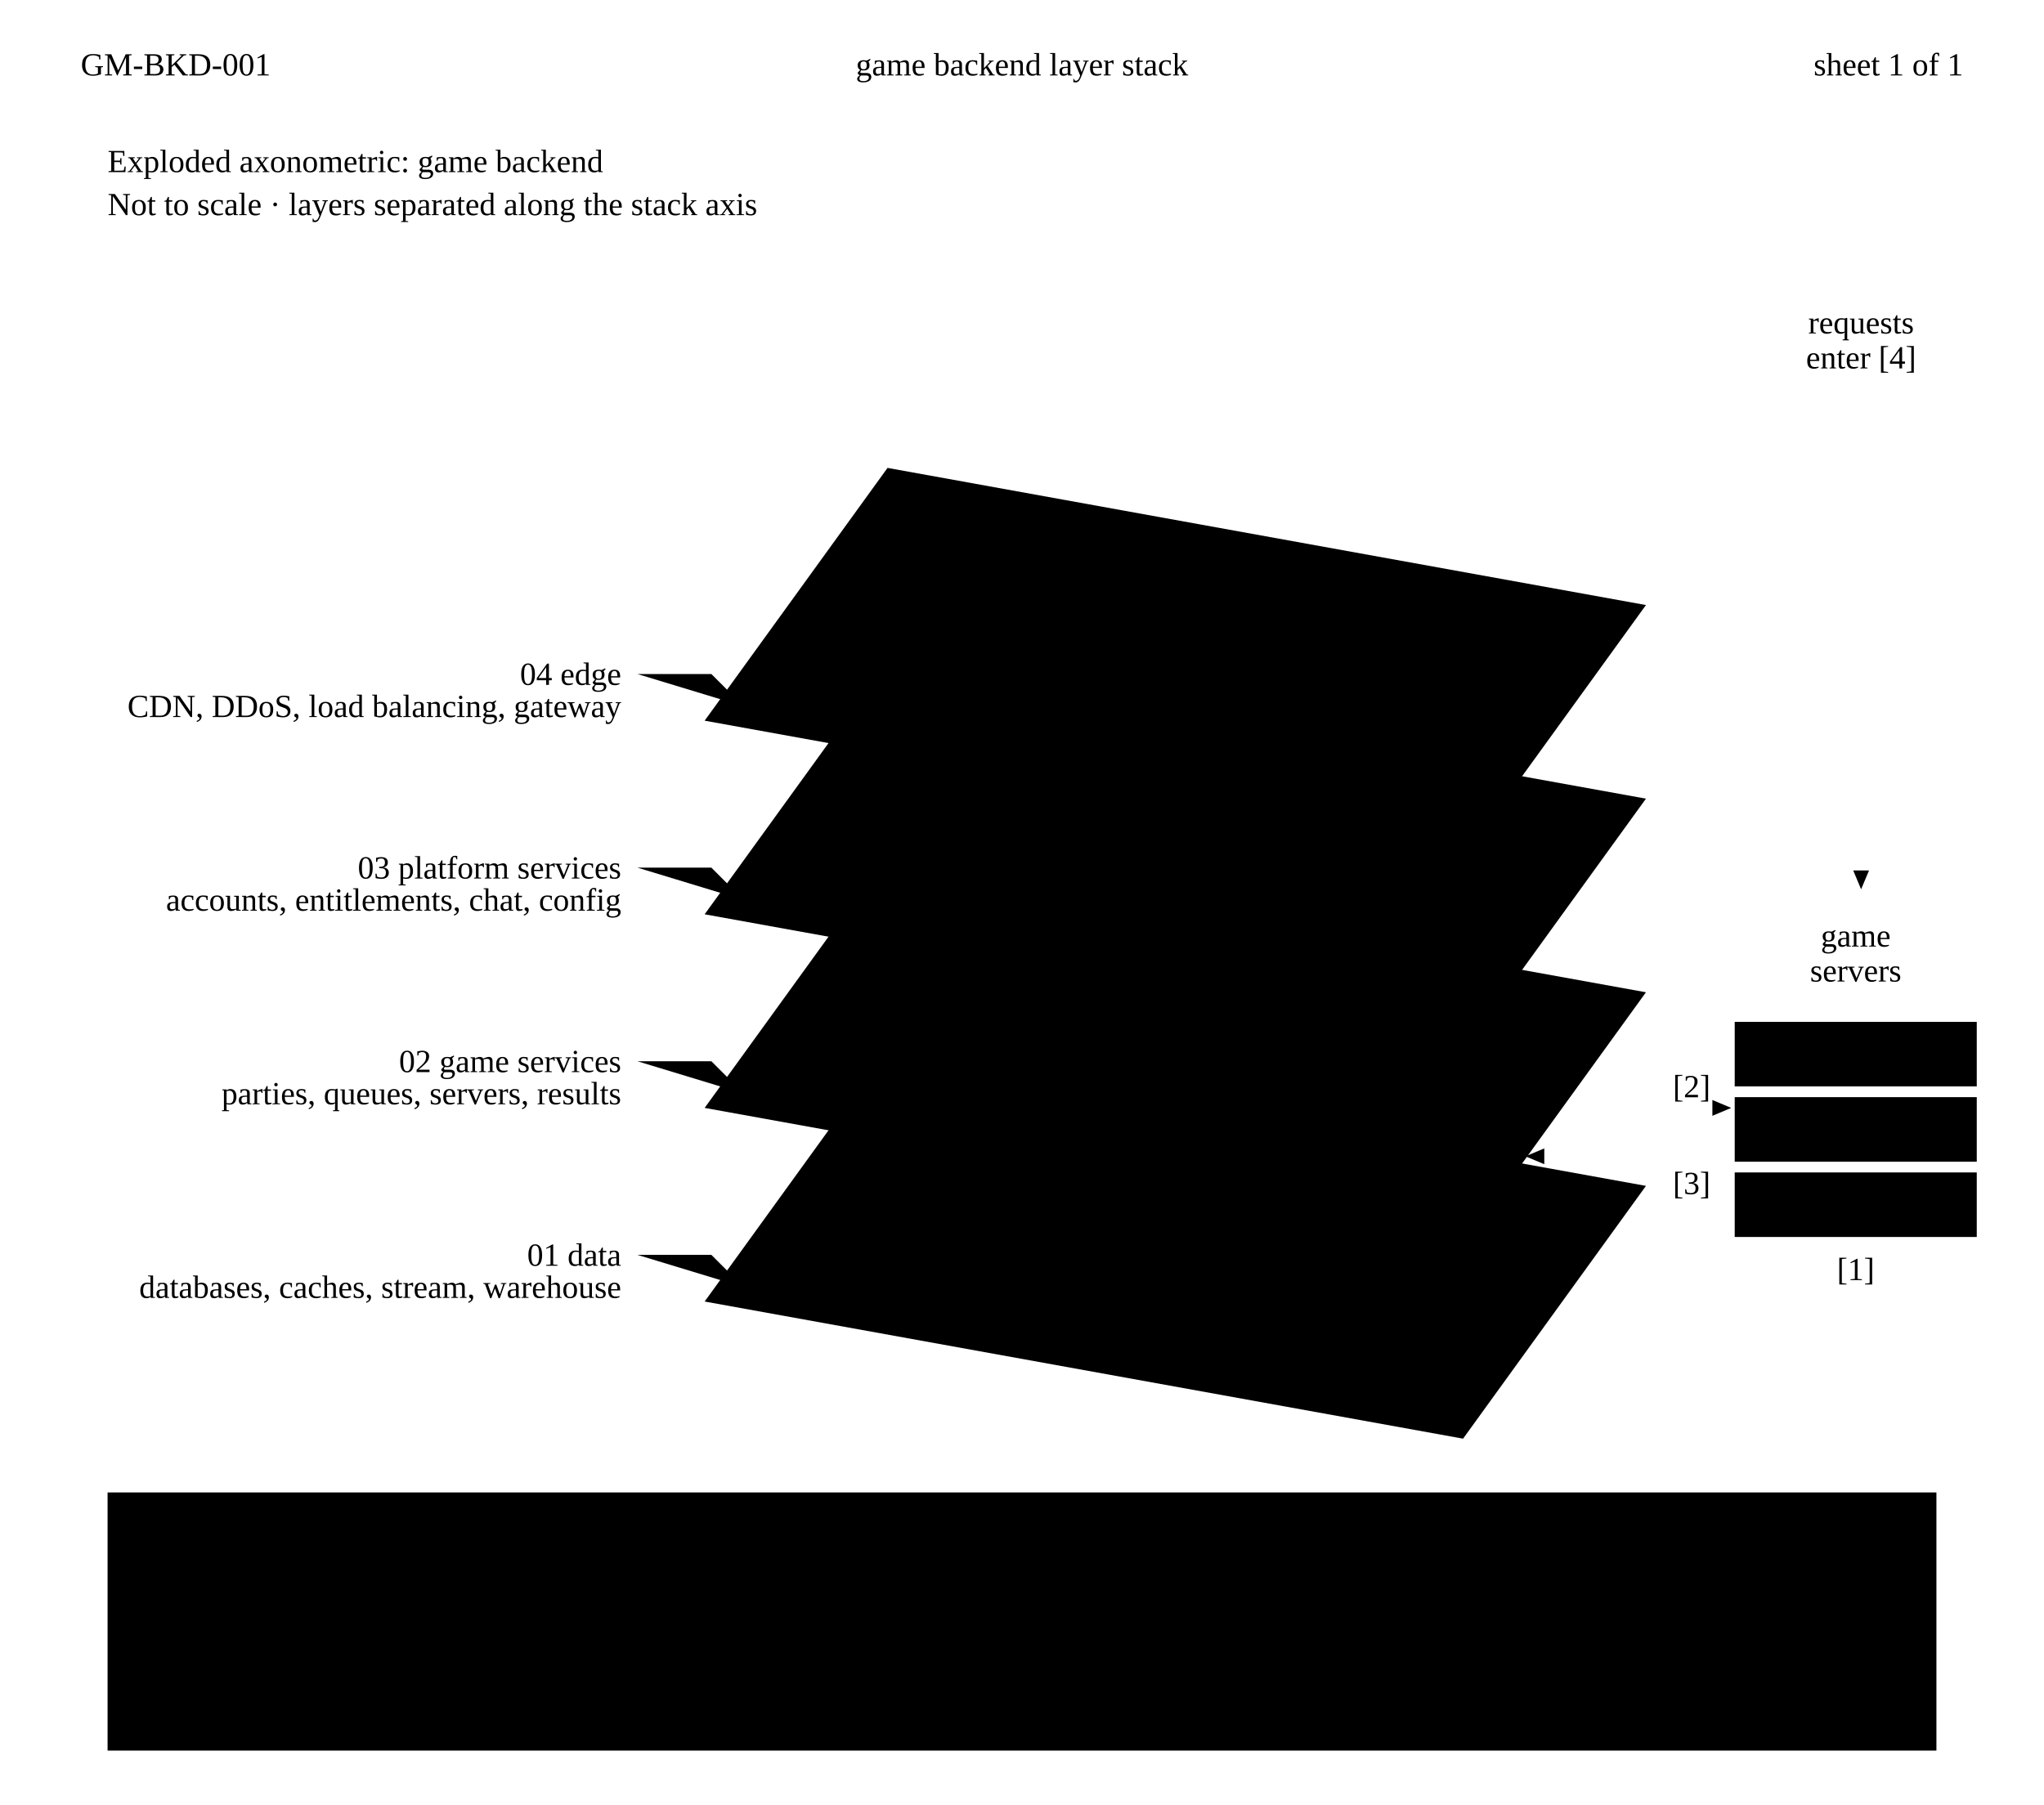
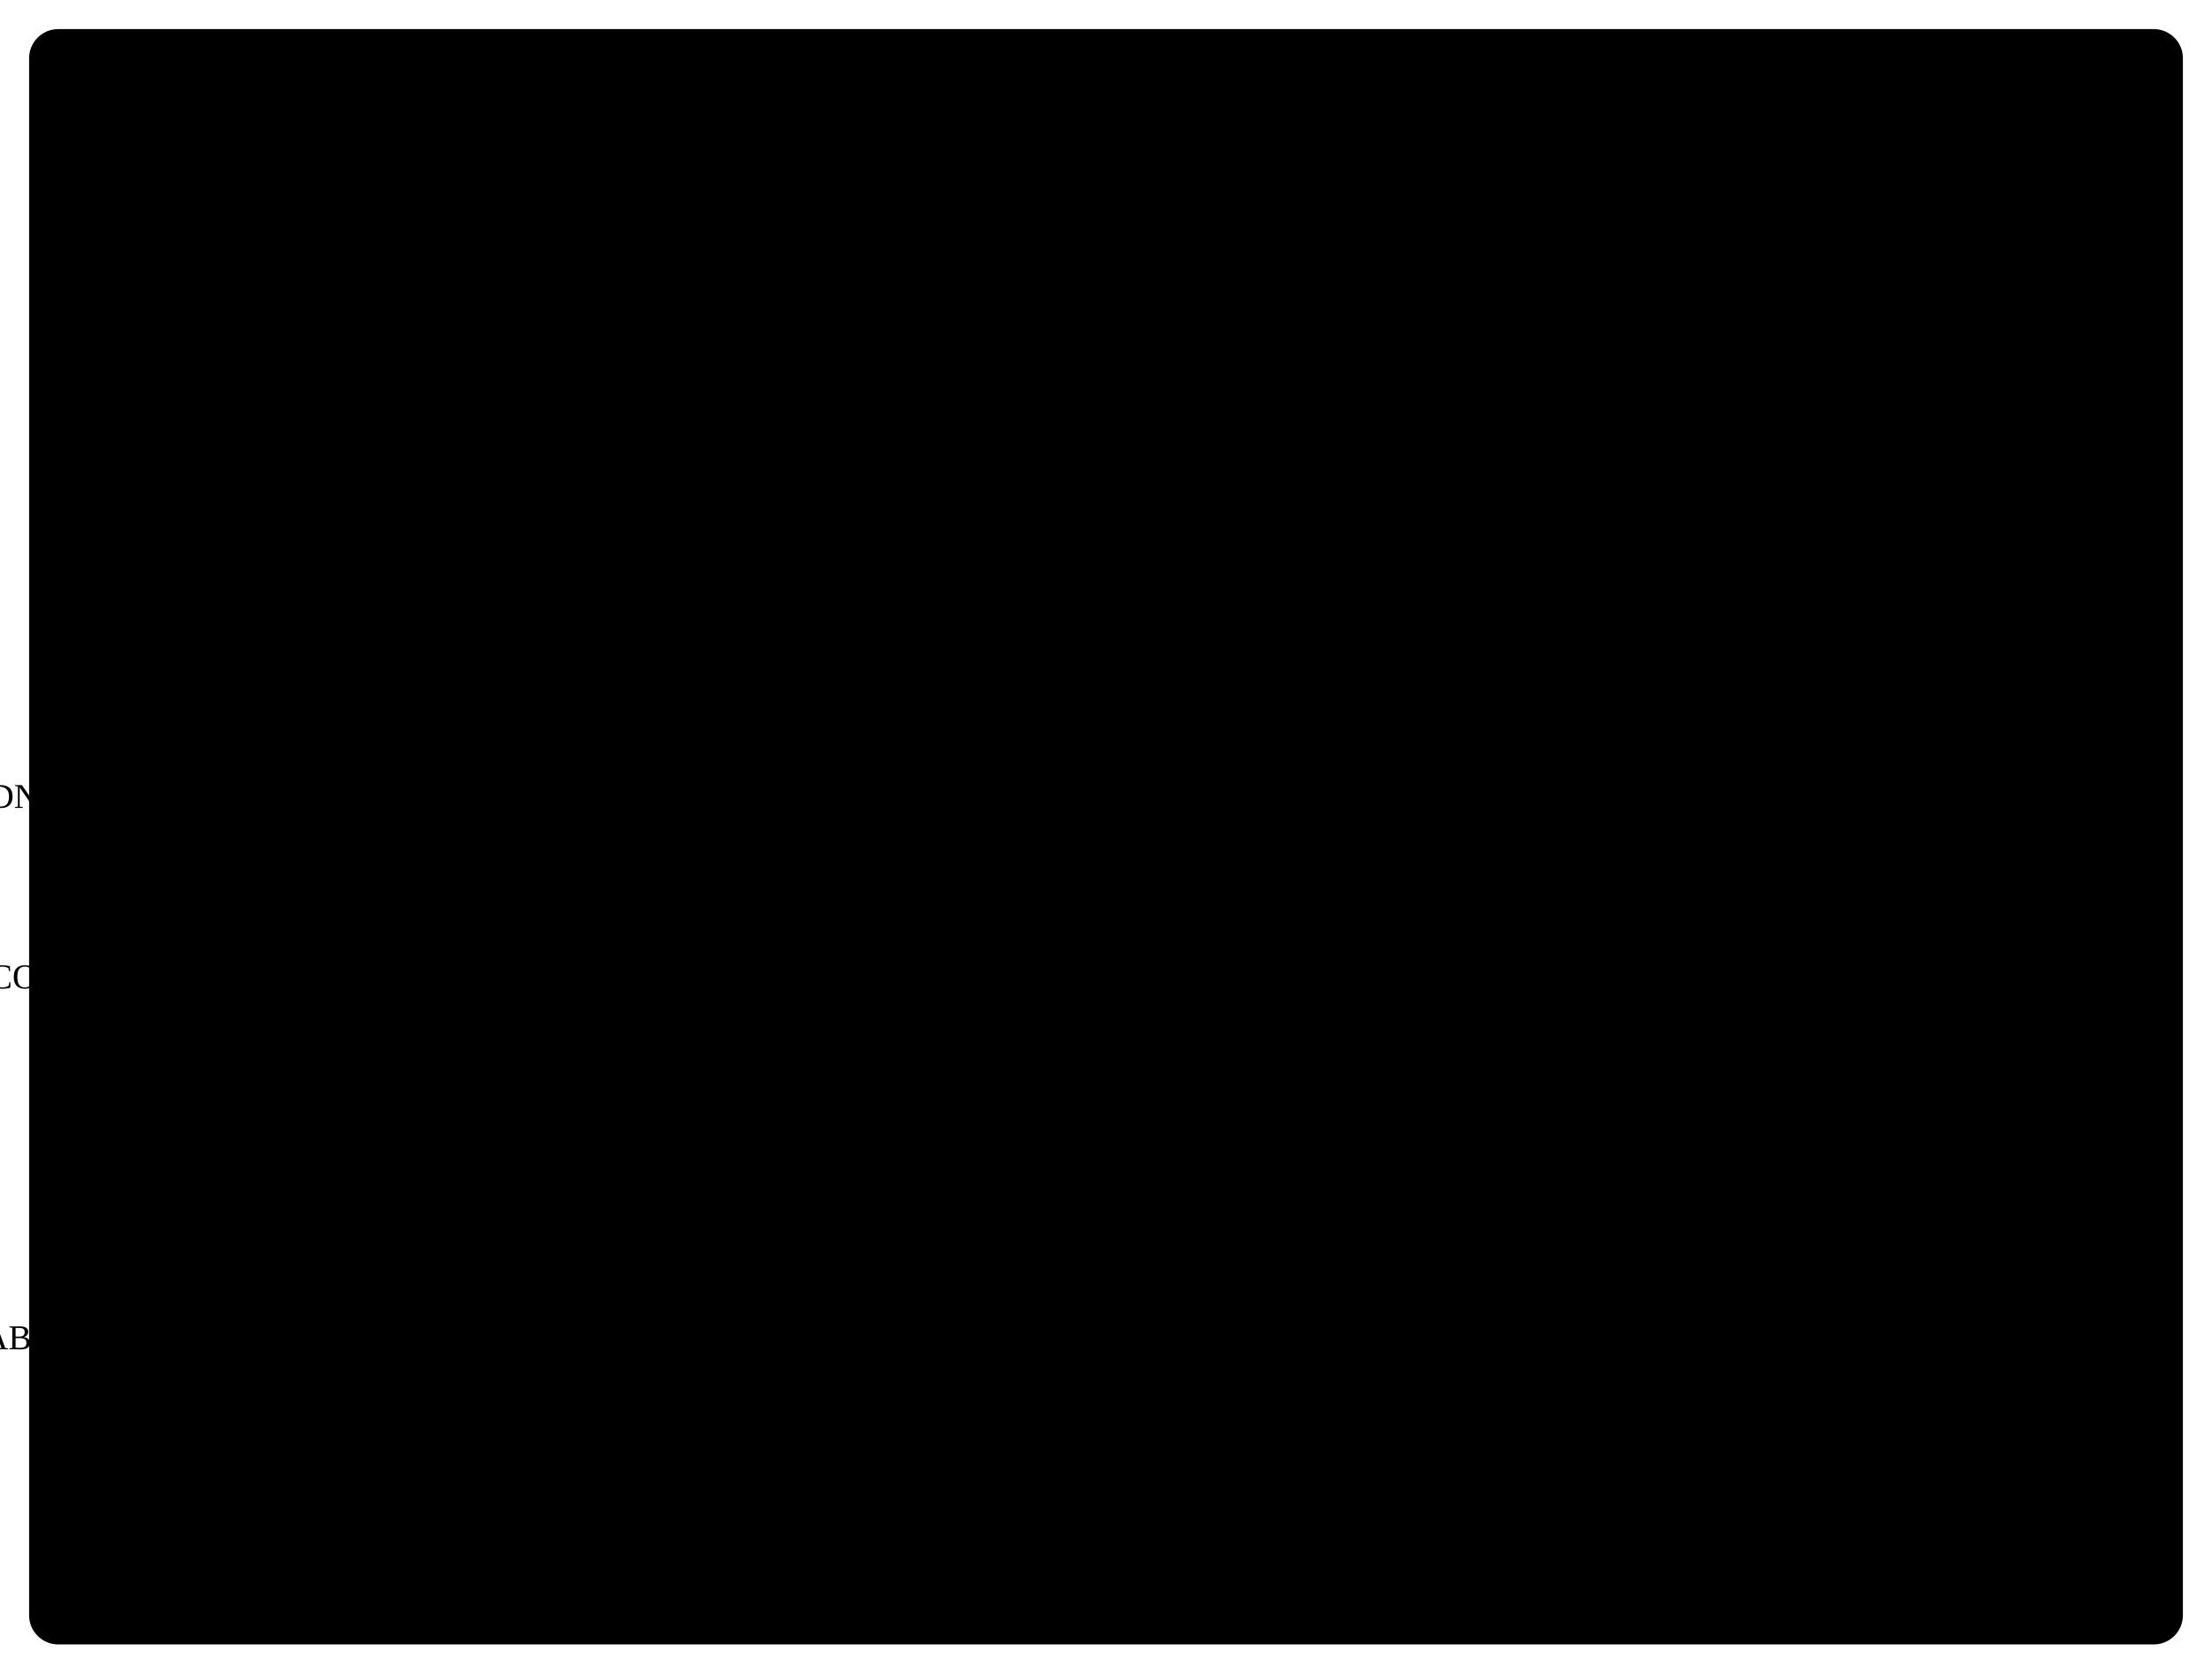
- <svg xmlns="http://www.w3.org/2000/svg" class="dwg" viewBox="0 0 760 671">
+ <svg xmlns="http://www.w3.org/2000/svg" class="dwg" viewBox="0 0 760 575">
  <defs>
-     <marker id="gm-bks-ah" viewBox="0 0 10 10" refX="9" refY="5" markerWidth="7" markerHeight="7" markerUnits="userSpaceOnUse" orient="auto-start-reverse">
-       <path class="ah ink" d="M0,0.8L10,5L0,9.2Z" />
+     <marker id="gm-bks-ah" viewBox="0 0 10 10" refX="10" refY="5" markerWidth="6" markerHeight="6" markerUnits="userSpaceOnUse" orient="auto-start-reverse">
+       <path class="ah ink" d="M0,1.6L10,5L0,8.4Z" />
    </marker>
+     <marker id="gm-bks-ah-hl" viewBox="0 0 10 10" refX="10" refY="5" markerWidth="6" markerHeight="6" markerUnits="userSpaceOnUse" orient="auto-start-reverse">
+       <path class="ah hl" d="M0,1.6L10,5L0,8.4Z" />
+     </marker>
+     <pattern id="gm-bks-hatch" width="5" height="5" patternUnits="userSpaceOnUse" patternTransform="rotate(45)">
+       <path class="hatch-ln" d="M0,0V5" />
+     </pattern>
  </defs>
-   <path class="ln" d="M20,12H740M20,36H740" />
-   <text class="cap ink" x="30" y="24" dominant-baseline="central">GM-BKD-001</text>
-   <text class="cap" x="380" y="24" text-anchor="middle" dominant-baseline="central">game backend layer stack</text>
-   <text class="cap" x="730" y="24" text-anchor="end" dominant-baseline="central">sheet 1 of 1</text>
-   <text class="vt" x="40" y="64">Exploded axonometric: game backend</text>
-   <text class="vs" x="40" y="80">Not to scale · layers separated along the stack axis</text>
-   <path class="phantom" d="M262,268V484M612,225V441" />
-   <g class="iso" transform="matrix(.94 .17 -.34 .47 330 390)">
-     <rect class="obj fill-2" width="300" height="200" />
-     <rect class="cell band" x="20" y="100" width="57.5" height="60" />
-     <rect class="cell band" x="87.5" y="100" width="57.5" height="60" />
-     <rect class="cell band" x="155" y="100" width="57.5" height="60" />
-     <rect class="cell band" x="222.5" y="100" width="57.5" height="60" />
+   <rect class="sheet" x="10" y="10" width="740" height="555" rx="10" />
+   <text class="nth" x="32" y="40">NOTES:</text>
+   <text class="nt" x="78.6" y="40">(UNLESS OTHERWISE SPECIFIED)</text>
+   <rect class="nb" x="32" y="53.3" width="11" height="11" />
+   <text class="nbt" x="37.5" y="61.5" text-anchor="middle">1</text>
+   <text class="nt" x="50" y="62">GAME SERVERS RUN BESIDE THE STACK, NOT IN IT: THEY MEET IT ONLY AT MATCH START AND AT THE RESULT.</text>
+   <rect class="nb" x="32" y="70.3" width="11" height="11" />
+   <text class="nbt" x="37.5" y="78.5" text-anchor="middle">2</text>
+   <text class="nt" x="50" y="79">MATCH START: PROVISIONING HANDS THE ASSIGNED SERVER A SIGNED ROSTER, MAP, MODE AND LOADOUTS.</text>
+   <rect class="nb" x="32" y="87.3" width="11" height="11" />
+   <text class="nbt" x="37.5" y="95.5" text-anchor="middle">3</text>
+   <text class="nt" x="50" y="96">RESULT: THE ASSIGNED SERVER REPORTS ONCE PER MATCH; THE HIGHLIGHTED RESULTS SERVICE ACCEPTS IT ONCE.</text>
+   <rect class="nb" x="32" y="104.3" width="11" height="11" />
+   <text class="nbt" x="37.5" y="112.5" text-anchor="middle">4</text>
+   <text class="nt" x="50" y="113">RIOT, DEC 2020: VALORANT REQUESTS PASS CLOUDFLARE, THEN NGINX; 30+ PLATFORM SERVICES SIT BELOW.</text>
+   <text class="nt" x="50" y="130">NOT TO SCALE. LAYERS SEPARATED ALONG THE STACK AXIS; PLATE CONTENTS ARE SCHEMATIC.</text>
+   <path class="phantom" d="M340,369L340,183" />
+   <path class="phantom" d="M593.8,414.9L593.8,228.9" />
+   <path class="phantom" d="M532.6,499.5L532.6,313.5" />
+   <path class="phantom" d="M278.8,453.6L278.8,267.6" />
+   <g class="iso" transform="matrix(0.85 0.15 -0.31 0.42 340 369)">
+     <rect class="obj plate" x="0" y="0" width="300" height="200" />
+     <rect class="obj fill-2" x="14" y="94" width="62" height="86" />
+     <rect class="obj fill-1" x="24" y="108" width="42" height="16" rx="8" />
+     <rect class="obj fill-1" x="24" y="132" width="42" height="16" rx="8" />
+     <rect class="obj fill-1" x="24" y="156" width="42" height="16" rx="8" />
+     <rect class="obj fill-2" x="86" y="94" width="62" height="86" />
+     <rect class="obj fill-1" x="94" y="102" width="12" height="14" />
+     <rect class="obj fill-1" x="110" y="102" width="12" height="14" />
+     <rect class="obj fill-1" x="126" y="102" width="12" height="14" />
+     <rect class="obj fill-1" x="94" y="120" width="12" height="14" />
+     <rect class="obj fill-1" x="110" y="120" width="12" height="14" />
+     <rect class="obj fill-1" x="126" y="120" width="12" height="14" />
+     <rect class="obj fill-1" x="94" y="138" width="12" height="14" />
+     <rect class="obj fill-1" x="110" y="138" width="12" height="14" />
+     <rect class="obj fill-1" x="126" y="138" width="12" height="14" />
+     <rect class="obj fill-1" x="94" y="156" width="12" height="14" />
+     <rect class="obj fill-1" x="110" y="156" width="12" height="14" />
+     <rect class="obj fill-1" x="126" y="156" width="12" height="14" />
+     <rect class="obj fill-2" x="158" y="94" width="62" height="86" />
+     <path class="ctr" d="M166,137L212,137" />
+     <rect class="obj fill-1" x="166" y="129" width="9" height="16" />
+     <rect class="obj fill-1" x="177" y="129" width="9" height="16" />
+     <rect class="obj fill-1" x="188" y="129" width="9" height="16" />
+     <rect class="obj fill-1" x="199" y="129" width="9" height="16" />
+     <rect class="obj fill-2" x="230" y="94" width="58" height="86" />
+     <rect class="obj fill-1" x="240" y="104" width="10" height="66" />
+     <rect class="obj fill-1" x="254" y="104" width="10" height="66" />
+     <rect class="obj fill-1" x="268" y="104" width="10" height="66" />
  </g>
-   <circle class="dot" cx="276.5" cy="478.65" r="2" />
-   <path class="leader" d="M276.5,478.65L264.5,466.65H237" />
-   <text class="sl ink" x="231" y="466.65" text-anchor="end" dominant-baseline="central">01 data</text>
-   <text class="n" x="231" y="482.65" text-anchor="end">databases, caches, stream, warehouse</text>
-   <g class="iso" transform="matrix(.94 .17 -.34 .47 330 318)">
-     <rect class="obj fill-2" width="300" height="200" />
-     <rect class="cell band" x="20" y="100" width="37" height="60" />
-     <rect class="cell band" x="64.6" y="100" width="37" height="60" />
-     <rect class="cell band" x="109.2" y="100" width="37" height="60" />
-     <rect class="obj hl" x="153.8" y="100" width="37" height="60" />
-     <rect class="cell band" x="198.4" y="100" width="37" height="60" />
-     <rect class="cell band" x="243" y="100" width="37" height="60" />
+   <circle class="dot" cx="278.8" cy="453.6" r="1.6" />
+   <path class="leader" d="M278.8,453.6H248" />
+   <text class="lt" x="240" y="451.6" text-anchor="end">01 · DATA</text>
+   <text class="vs" x="240" y="463.6" text-anchor="end">DATABASES · CACHES · STREAM · WAREHOUSE</text>
+   <g class="iso" transform="matrix(0.85 0.15 -0.31 0.42 340 307)">
+     <rect class="obj plate" x="0" y="0" width="300" height="200" />
+     <rect class="obj fill-2" x="12" y="94" width="40" height="86" />
+     <rect class="obj fill-2" x="59.6" y="94" width="40" height="86" />
+     <rect class="obj fill-2" x="107.2" y="94" width="40" height="86" />
+     <rect class="obj hl" x="154.8" y="94" width="40" height="86" />
+     <rect class="obj fill-2" x="202.4" y="94" width="40" height="86" />
+     <rect class="obj fill-2" x="250" y="94" width="40" height="86" />
+     <circle class="obj fill-1" cx="32" cy="112" r="6" />
+     <circle class="obj fill-1" cx="32" cy="132" r="6" />
+     <circle class="obj fill-1" cx="32" cy="152" r="6" />
+     <rect class="obj fill-1" x="67.6" y="104" width="24" height="10" />
+     <rect class="obj fill-1" x="67.6" y="120" width="24" height="10" />
+     <rect class="obj fill-1" x="67.6" y="136" width="24" height="10" />
+     <rect class="obj fill-1" x="67.6" y="152" width="24" height="10" />
+     <rect class="slot" x="63.6" y="166" width="32" height="8" />
+     <rect class="obj fill-1" x="113.2" y="104" width="28" height="12" />
+     <rect class="obj fill-1" x="113.2" y="122" width="28" height="12" />
+     <rect class="obj fill-1" x="113.2" y="140" width="28" height="12" />
+     <rect class="obj fill-1" x="113.2" y="158" width="28" height="12" />
+     <path class="obj" d="M162.8,110L186.8,110" />
+     <path class="obj" d="M162.8,124L186.8,124" />
+     <path class="obj" d="M162.8,138L186.8,138" />
+     <path class="obj" d="M162.8,152L186.8,152" />
+     <path class="obj" d="M208.4,170H218.4V146H228.4V122H236.4V100" />
+     <rect class="obj fill-1" x="256" y="104" width="12" height="18" />
+     <rect class="obj fill-1" x="271" y="104" width="12" height="18" />
+     <rect class="obj fill-1" x="256" y="126" width="12" height="18" />
+     <rect class="obj fill-1" x="271" y="126" width="12" height="18" />
+     <rect class="obj fill-1" x="256" y="148" width="12" height="18" />
+     <rect class="obj fill-1" x="271" y="148" width="12" height="18" />
  </g>
-   <circle class="dot" cx="276.5" cy="406.65" r="2" />
-   <path class="leader" d="M276.5,406.65L264.5,394.65H237" />
-   <text class="sl ink" x="231" y="394.65" text-anchor="end" dominant-baseline="central">02 game services</text>
-   <text class="n" x="231" y="410.65" text-anchor="end">parties, queues, servers, results</text>
-   <g class="iso" transform="matrix(.94 .17 -.34 .47 330 246)">
-     <rect class="obj fill-2" width="300" height="200" />
-     <rect class="cell band" x="20" y="100" width="46" height="60" />
-     <rect class="cell band" x="73.5" y="100" width="46" height="60" />
-     <rect class="cell band" x="127" y="100" width="46" height="60" />
-     <rect class="cell band" x="180.5" y="100" width="46" height="60" />
-     <rect class="cell band" x="234" y="100" width="46" height="60" />
+   <circle class="dot" cx="278.8" cy="391.6" r="1.6" />
+   <path class="leader" d="M278.8,391.6H248" />
+   <text class="lt" x="240" y="389.6" text-anchor="end">02 · GAME SERVICES</text>
+   <text class="vs" x="240" y="401.6" text-anchor="end">PARTIES · QUEUES · SERVERS · RESULTS</text>
+   <g class="iso" transform="matrix(0.85 0.15 -0.31 0.42 340 245)">
+     <rect class="obj plate" x="0" y="0" width="300" height="200" />
+     <rect class="obj fill-2" x="12" y="94" width="40" height="86" />
+     <rect class="obj fill-2" x="59.6" y="94" width="40" height="86" />
+     <rect class="obj fill-2" x="107.2" y="94" width="40" height="86" />
+     <rect class="obj fill-2" x="154.8" y="94" width="40" height="86" />
+     <rect class="obj fill-2" x="202.4" y="94" width="40" height="86" />
+     <rect class="obj fill-2" x="250" y="94" width="40" height="86" />
+     <circle class="obj fill-1" cx="32" cy="114" r="8" />
+     <rect class="obj fill-1" x="20" y="134" width="24" height="10" />
+     <rect class="slot" x="20" y="150" width="24" height="10" />
+     <path class="obj" d="M67.6,106L91.6,106" />
+     <path class="obj" d="M67.6,122L91.6,122" />
+     <path class="obj" d="M67.6,138L91.6,138" />
+     <path class="obj" d="M67.6,154L91.6,154" />
+     <rect class="obj fill-1" x="112.2" y="104" width="24" height="16" />
+     <rect class="obj fill-1" x="118.2" y="128" width="24" height="16" />
+     <circle class="dot" cx="127.2" cy="162" r="4" />
+     <path class="obj" d="M162.8,130L184.8,106" />
+     <path class="obj" d="M162.8,130L184.8,130" />
+     <path class="obj" d="M162.8,130L184.8,154" />
+     <rect class="obj fill-1" x="182.8" y="102" width="8" height="8" />
+     <rect class="obj fill-1" x="182.8" y="126" width="8" height="8" />
+     <rect class="obj fill-1" x="182.8" y="150" width="8" height="8" />
+     <rect class="obj fill-1" x="208.4" y="106" width="10" height="10" />
+     <path class="obj" d="M222.4,111L236.4,111" />
+     <rect class="obj fill-1" x="208.4" y="124" width="10" height="10" />
+     <path class="obj" d="M222.4,129L236.4,129" />
+     <rect class="obj fill-1" x="208.4" y="142" width="10" height="10" />
+     <path class="obj" d="M222.4,147L236.4,147" />
+     <rect class="obj fill-1" x="208.4" y="160" width="10" height="10" />
+     <path class="obj" d="M222.4,165L236.4,165" />
+     <path class="obj fill-1" d="M256,104H284L274,140V170H266V140Z" />
  </g>
-   <circle class="dot" cx="276.5" cy="334.65" r="2" />
-   <path class="leader" d="M276.5,334.65L264.5,322.65H237" />
-   <text class="sl ink" x="231" y="322.65" text-anchor="end" dominant-baseline="central">03 platform services</text>
-   <text class="n" x="231" y="338.65" text-anchor="end">accounts, entitlements, chat, config</text>
-   <g class="iso" transform="matrix(.94 .17 -.34 .47 330 174)">
-     <rect class="obj fill-2" width="300" height="200" />
-     <rect class="cell band" x="20" y="100" width="80" height="60" />
-     <rect class="cell band" x="110" y="100" width="80" height="60" />
-     <rect class="cell band" x="200" y="100" width="80" height="60" />
+   <circle class="dot" cx="278.8" cy="329.6" r="1.6" />
+   <path class="leader" d="M278.8,329.6H248" />
+   <text class="lt" x="240" y="327.6" text-anchor="end">03 · PLATFORM SERVICES</text>
+   <text class="vs" x="240" y="339.6" text-anchor="end">ACCOUNTS · ENTITLEMENTS · CHAT · CONFIG</text>
+   <g class="iso" transform="matrix(0.85 0.15 -0.31 0.42 340 183)">
+     <rect class="obj plate" x="0" y="0" width="300" height="200" />
+     <rect class="obj fill-2" x="14" y="94" width="84" height="86" />
+     <circle class="obj fill-1" cx="34" cy="112" r="7" />
+     <circle class="obj fill-1" cx="78" cy="112" r="7" />
+     <circle class="obj fill-1" cx="34" cy="162" r="7" />
+     <circle class="obj fill-1" cx="78" cy="162" r="7" />
+     <circle class="obj fill-1" cx="56" cy="137" r="7" />
+     <rect class="obj fill-2" x="108" y="94" width="84" height="86" />
+     <rect class="obj fill-1" x="118" y="131" width="14" height="12" />
+     <path class="obj" d="M132,137L168,108" />
+     <rect class="obj fill-1" x="168" y="102" width="14" height="12" />
+     <path class="obj" d="M132,137L168,137" />
+     <rect class="obj fill-1" x="168" y="131" width="14" height="12" />
+     <path class="obj" d="M132,137L168,166" />
+     <rect class="obj fill-1" x="168" y="160" width="14" height="12" />
+     <rect class="obj fill-2" x="202" y="94" width="86" height="86" />
+     <rect class="obj fill-1" x="212" y="104" width="16" height="66" />
+     <path class="obj" d="M228,117L276,117" />
+     <path class="obj" d="M228,137L276,137" />
+     <path class="obj" d="M228,157L276,157" />
  </g>
-   <circle class="dot" cx="276.5" cy="262.65" r="2" />
-   <path class="leader" d="M276.5,262.65L264.5,250.65H237" />
-   <text class="sl ink" x="231" y="250.65" text-anchor="end" dominant-baseline="central">04 edge</text>
-   <text class="n" x="231" y="266.65" text-anchor="end">CDN, DDoS, load balancing, gateway</text>
-   <text class="sl ink" x="692" y="124" text-anchor="middle">requests</text>
-   <text class="sl ink" x="692" y="137" text-anchor="middle">enter [4]</text>
-   <path class="ln ink" d="M692,148V330" marker-end="url(#gm-bks-ah)" />
-   <text class="sl ink" x="690" y="352" text-anchor="middle">game</text>
-   <text class="sl ink" x="690" y="365" text-anchor="middle">servers</text>
-   <rect class="obj fill-1" x="645" y="380" width="90" height="24" />
-   <rect class="obj fill-1" x="645" y="408" width="90" height="24" />
-   <rect class="obj fill-1" x="645" y="436" width="90" height="24" />
-   <text class="t" x="690" y="472" text-anchor="middle" dominant-baseline="central">[1]</text>
-   <path class="ln ink" d="M580.9,412H643" marker-end="url(#gm-bks-ah)" />
-   <path class="ln ink" d="M643,430H567.9" marker-end="url(#gm-bks-ah)" />
-   <text class="t" x="622" y="404" dominant-baseline="central">[2]</text>
-   <text class="t" x="622" y="440" dominant-baseline="central">[3]</text>
-   <rect class="note-box" x="40" y="555" width="680" height="96" />
-   <text class="sl ink" x="52" y="573">notes</text>
-   <text class="n" x="52" y="591">[1] Game servers run beside the stack, not in it: they meet it only at match start and at the result.</text>
-   <text class="n" x="52" y="607">[2] Match start: provisioning hands the assigned server a signed roster, map, mode and loadouts.</text>
-   <text class="n" x="52" y="623">[3] Result: the assigned server reports once per match; the highlighted results service accepts it once.</text>
-   <text class="n" x="52" y="639">[4] Riot, Dec 2020: VALORANT requests pass Cloudflare, then nginx; 30+ platform services sit below.</text>
+   <circle class="dot" cx="278.8" cy="267.6" r="1.6" />
+   <path class="leader" d="M278.8,267.6H248" />
+   <text class="lt" x="240" y="265.6" text-anchor="end">04 · EDGE</text>
+   <text class="vs" x="240" y="277.6" text-anchor="end">CDN · DDOS · LOAD BALANCING · GATEWAY</text>
+   <path class="leader" d="M653.8,228.9V279.66" marker-end="url(#gm-bks-ah)" />
+   <text class="sl ink" x="653.8" y="210.9" text-anchor="middle">REQUESTS</text>
+   <text class="sl ink" x="653.8" y="221.9" text-anchor="middle">ENTER</text>
+   <rect class="nb" x="682.3" y="212.9" width="11" height="11" />
+   <text class="nbt" x="687.8" y="221.1" text-anchor="middle">4</text>
+   <rect class="obj fill-1" x="613.8" y="381.41" width="80" height="20" />
+   <rect class="obj fill-1" x="613.8" y="407.41" width="80" height="20" />
+   <rect class="obj fill-1" x="613.8" y="433.41" width="80" height="20" />
+   <text class="sl ink" x="653.8" y="359.41" text-anchor="middle">GAME</text>
+   <text class="sl ink" x="653.8" y="370.41" text-anchor="middle">SERVERS</text>
+   <rect class="nb" x="686.3" y="361.41" width="11" height="11" />
+   <text class="nbt" x="691.8" y="369.61" text-anchor="middle">1</text>
+   <circle class="dot" cx="554.012" cy="407.888" r="1.6" />
+   <path class="leader" d="M554.012,407.888H611.8" marker-end="url(#gm-bks-ah)" />
+   <path class="leader" d="M611.8,426.923H543.242" marker-end="url(#gm-bks-ah)" />
+   <rect class="nb" x="578.41" y="393.39" width="11" height="11" />
+   <text class="nbt" x="583.91" y="401.59" text-anchor="middle">2</text>
+   <rect class="nb" x="571.52" y="431.42" width="11" height="11" />
+   <text class="nbt" x="577.02" y="439.62" text-anchor="middle">3</text>
+   <text class="vt" x="436.3" y="533.5" text-anchor="middle">EXPLODED VIEW · GAME BACKEND</text>
+   <text class="vs" x="436.3" y="546.5" text-anchor="middle">AXONOMETRIC · NOT TO SCALE · 01 AT THE BOTTOM</text>
</svg>
